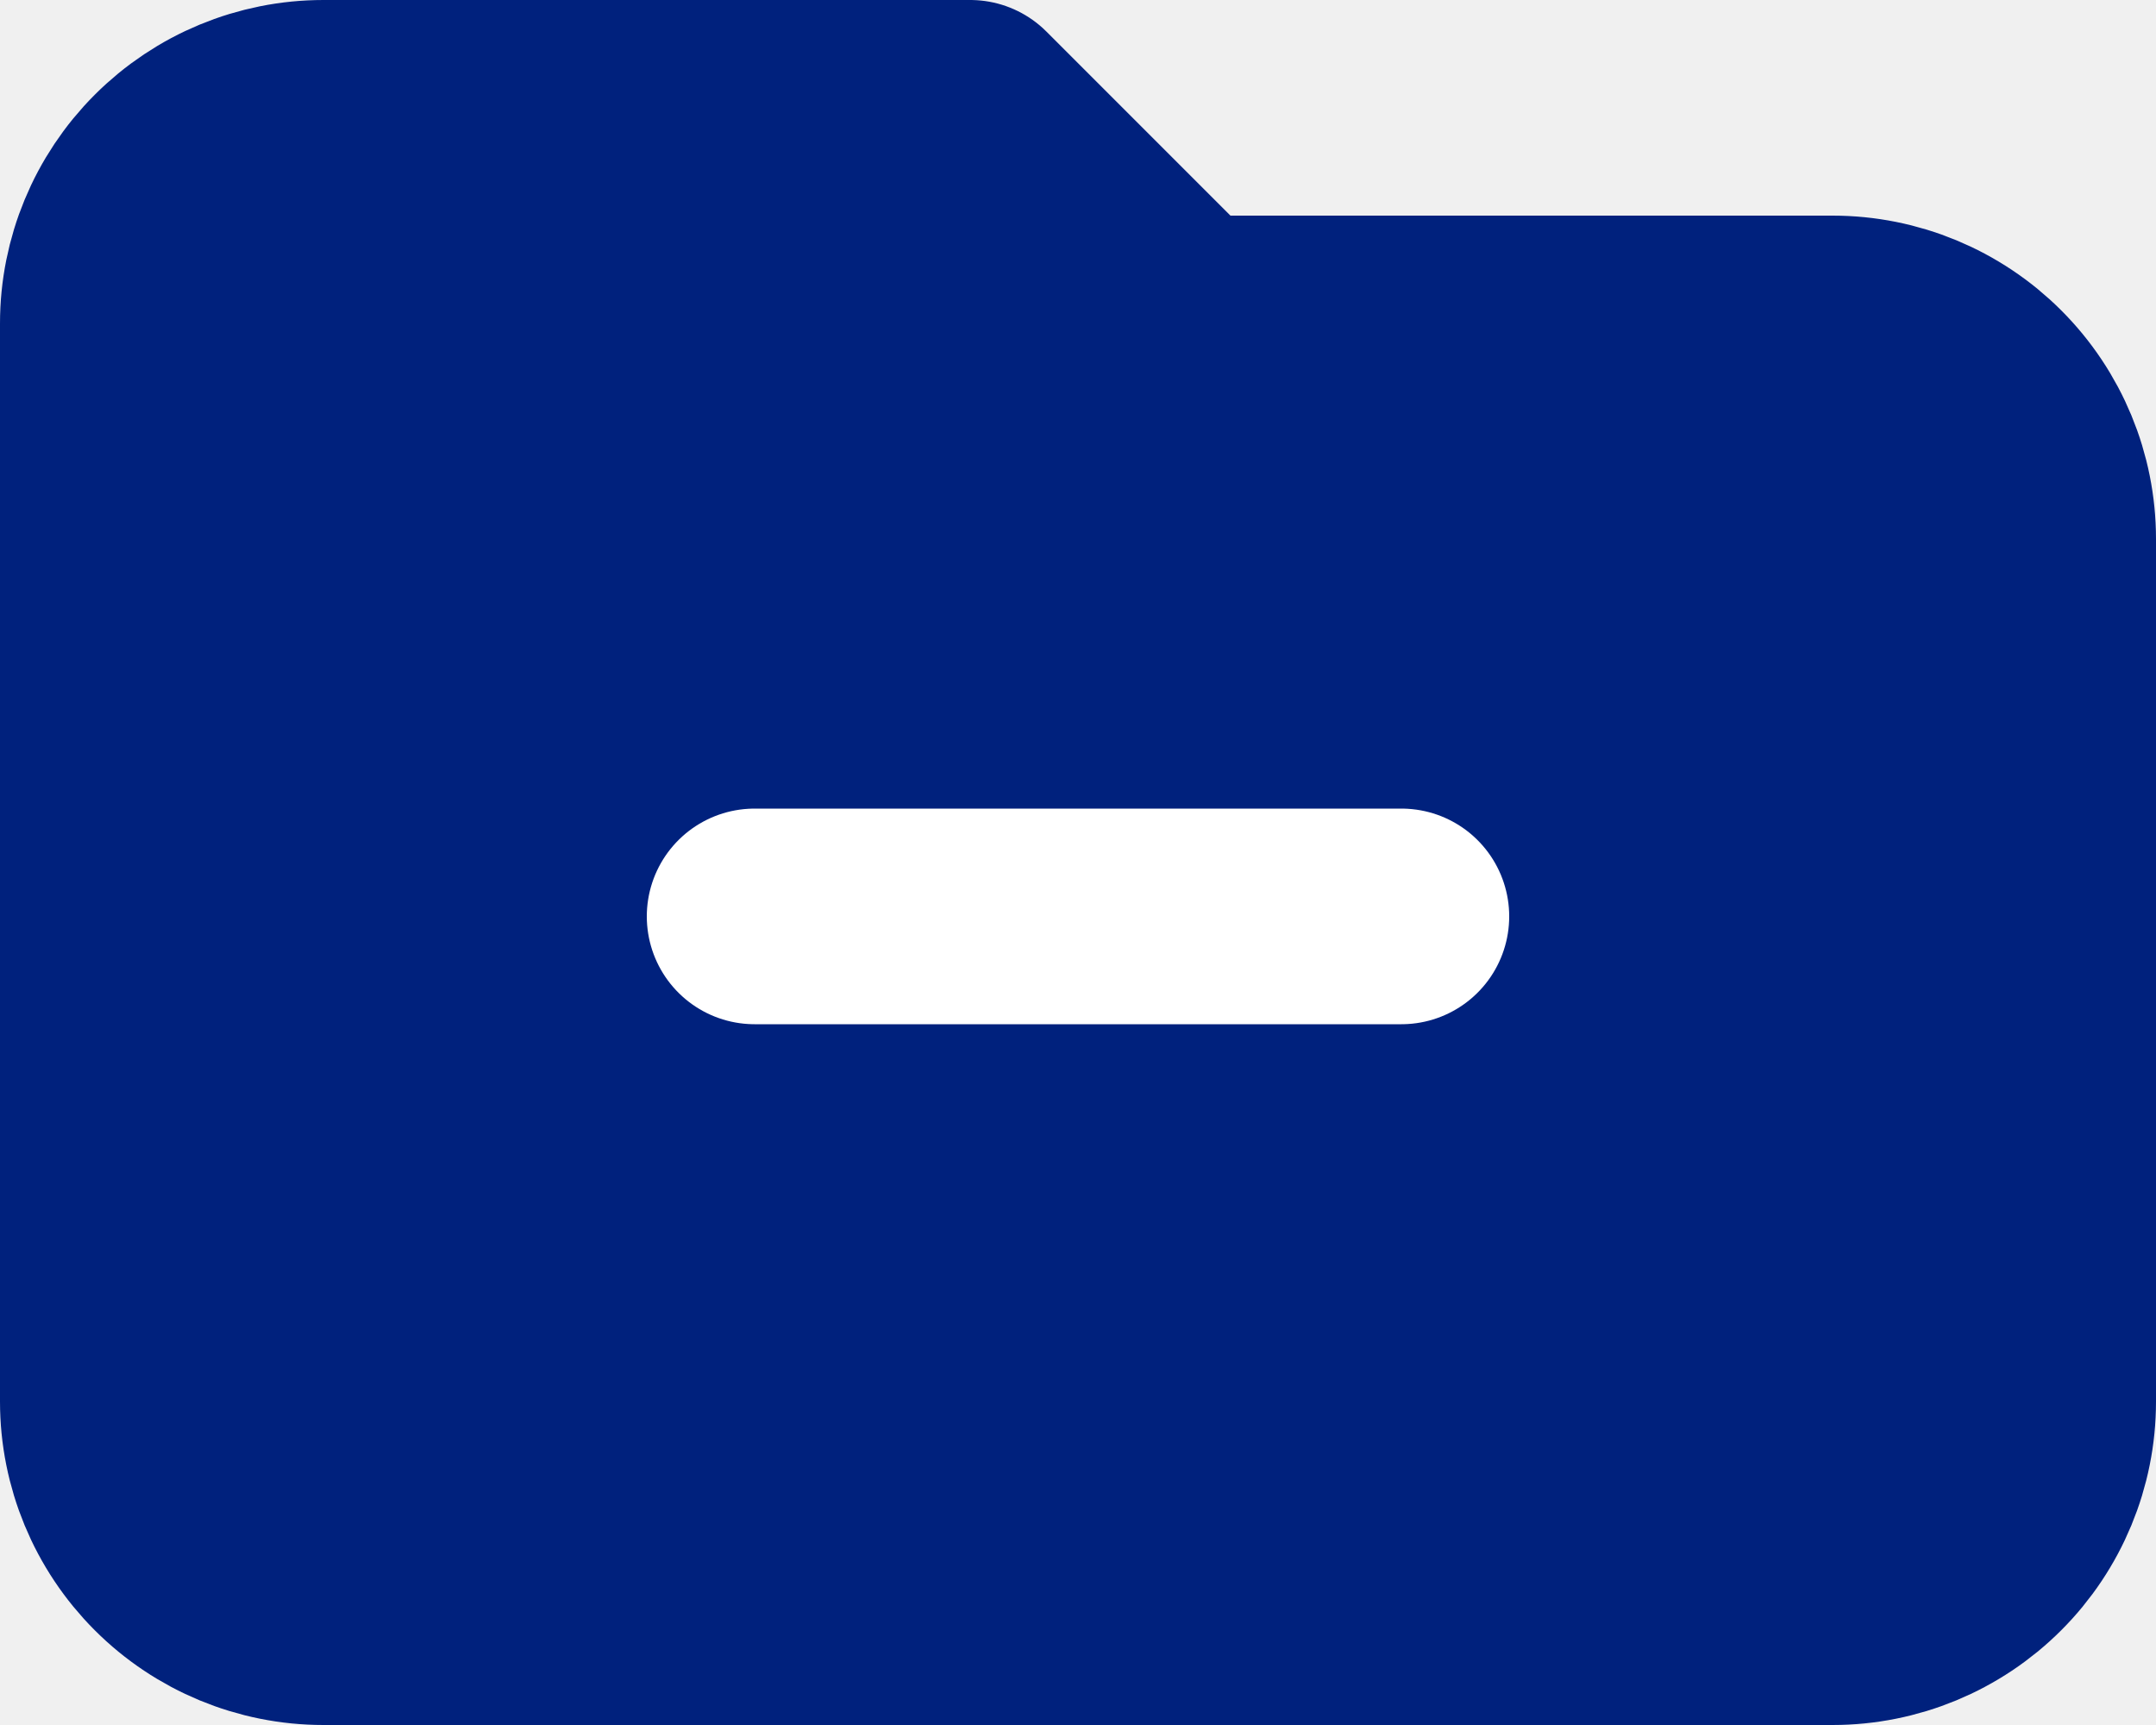
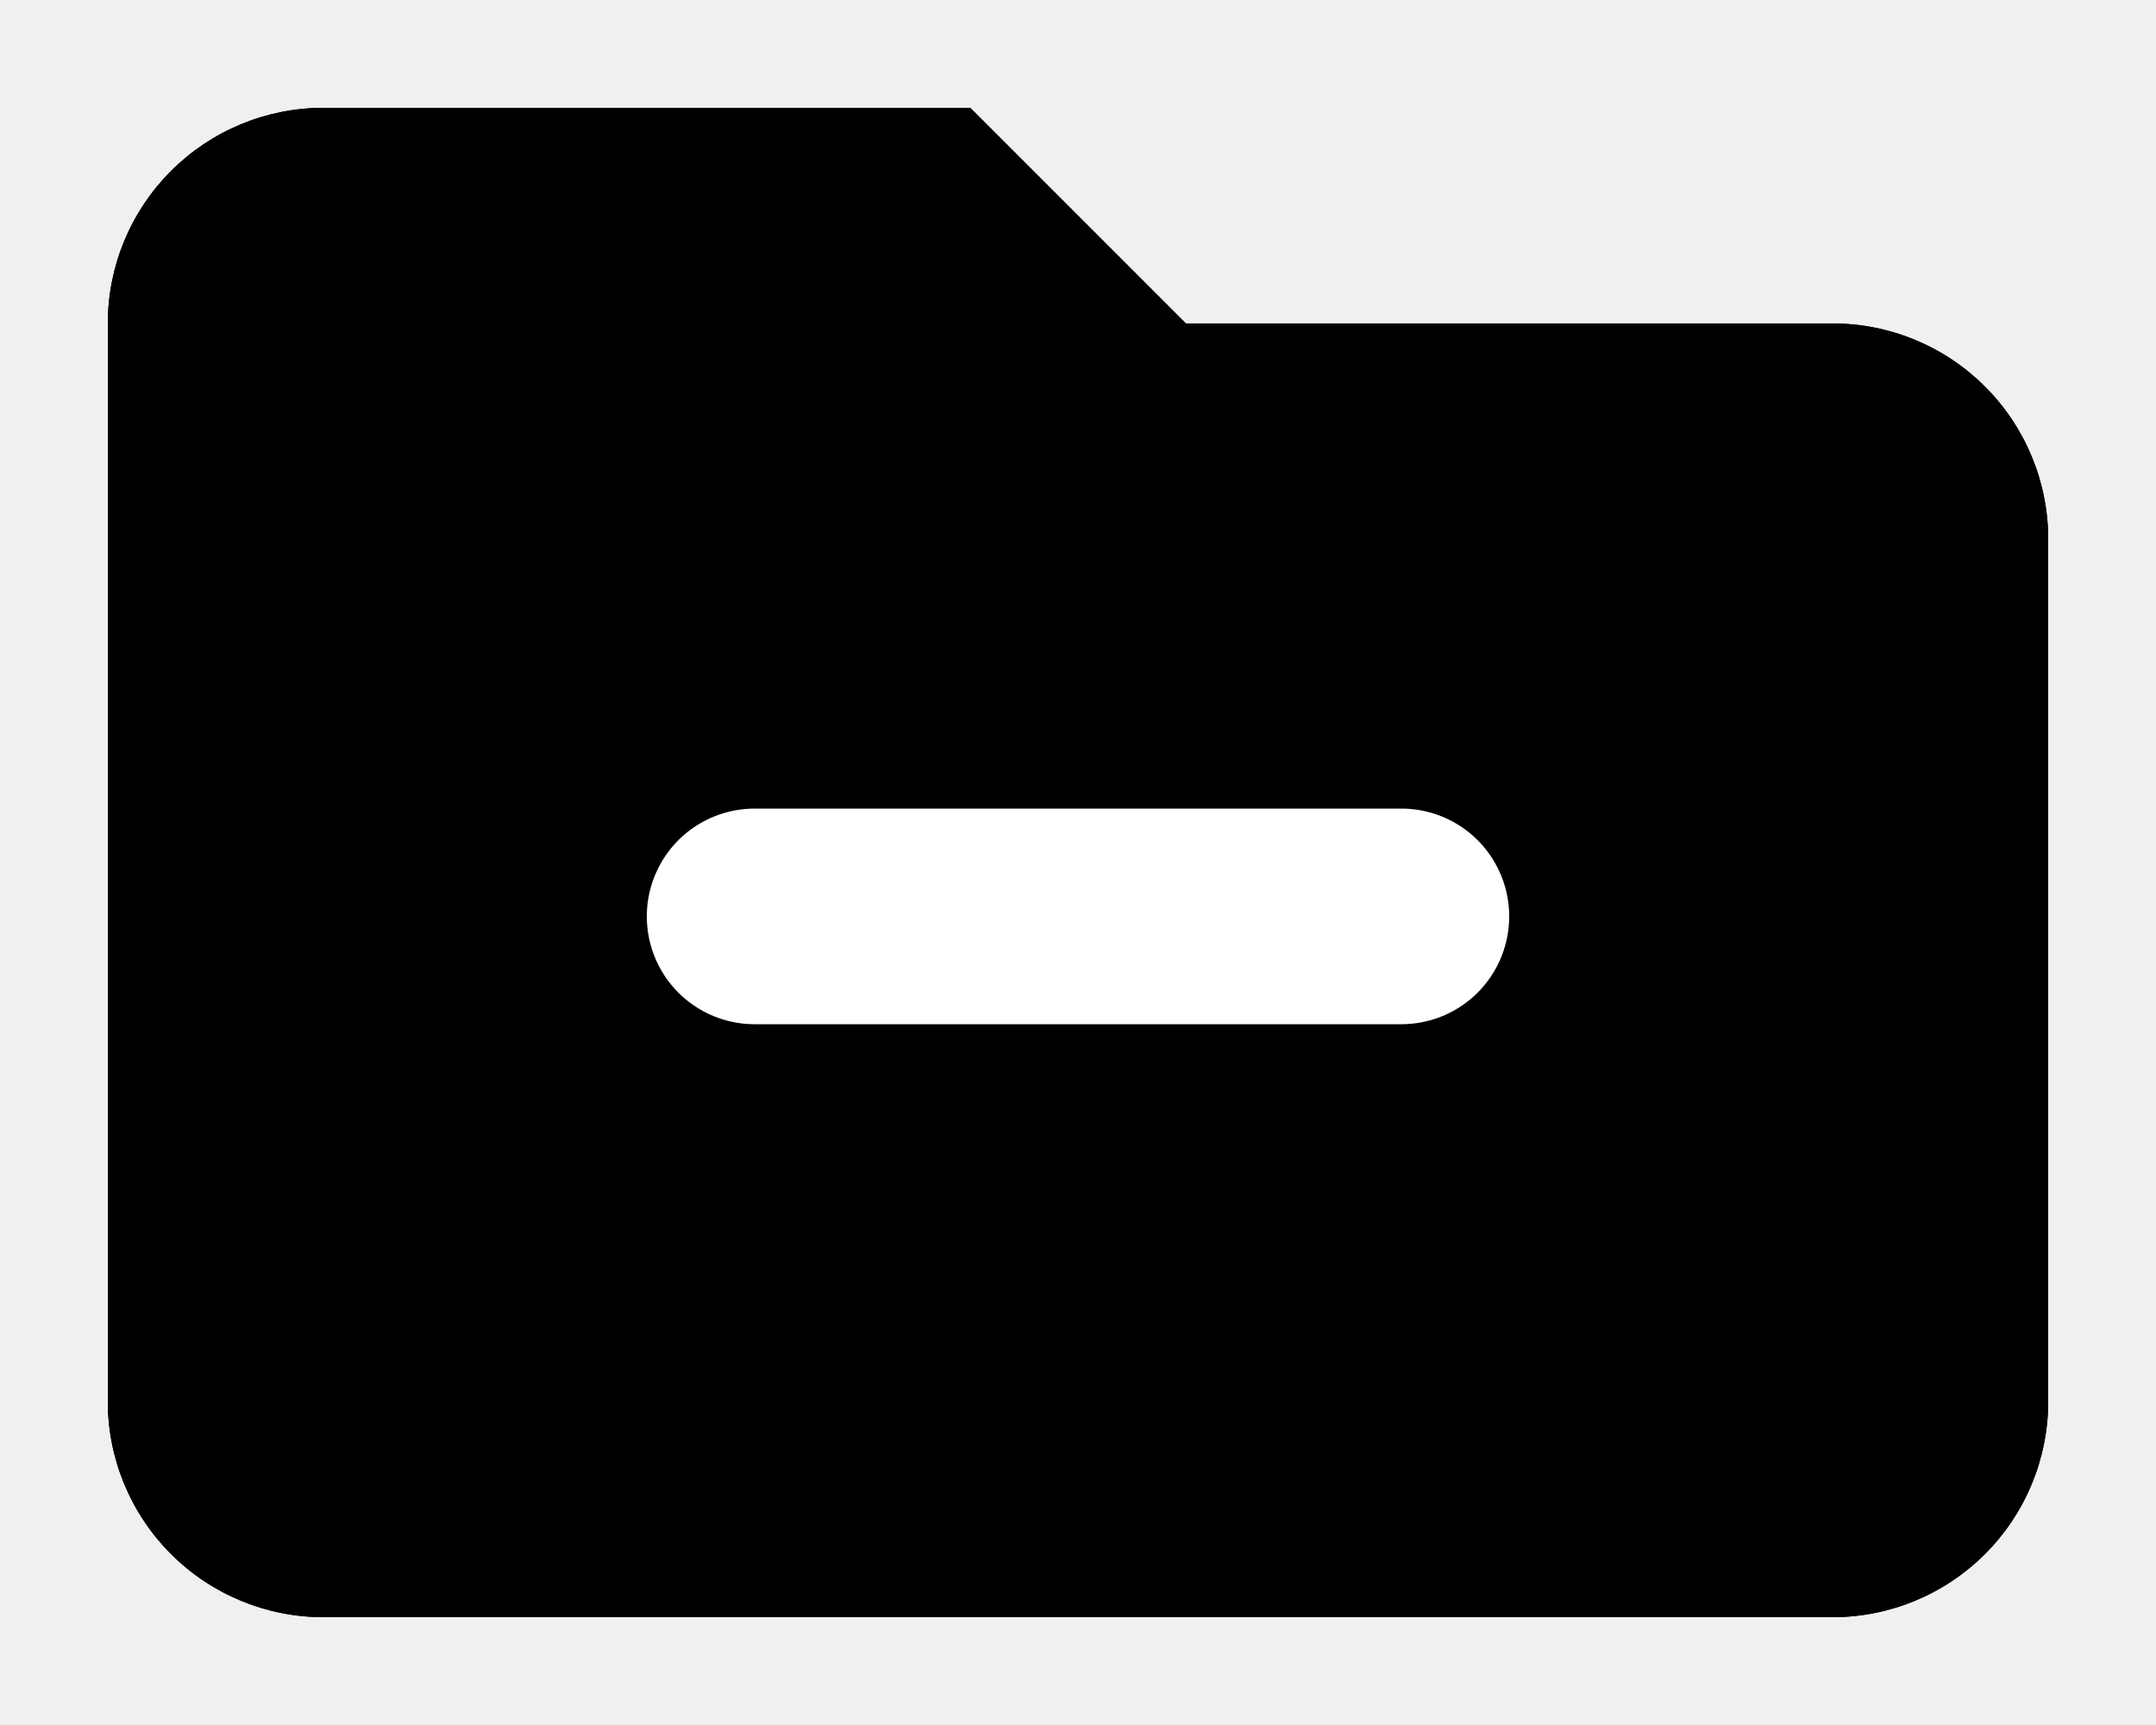
- <svg xmlns="http://www.w3.org/2000/svg" width="20" height="16" viewBox="0 0 20 16" fill="none" aria-hidden="true">
-   <path d="M1 3V13C1 13.53 1.211 14.039 1.586 14.414C1.961 14.789 2.47 15 3 15H17C17.53 15 18.039 14.789 18.414 14.414C18.789 14.039 19 13.53 19 13V5C19 4.47 18.789 3.961 18.414 3.586C18.039 3.211 17.53 3 17 3H11L9 1H3C2.47 1 1.961 1.211 1.586 1.586C1.211 1.961 1 2.47 1 3Z" fill="#00217D" />
-   <path d="M7 9C7 9 10.657 9 13 9M1 13V3C1 2.47 1.211 1.961 1.586 1.586C1.961 1.211 2.47 1 3 1H9L11 3H17C17.53 3 18.039 3.211 18.414 3.586C18.789 3.961 19 4.47 19 5V13C19 13.53 18.789 14.039 18.414 14.414C18.039 14.789 17.53 15 17 15H3C2.47 15 1.961 14.789 1.586 14.414C1.211 14.039 1 13.53 1 13Z" stroke="#00217D" stroke-width="2" stroke-linecap="round" stroke-linejoin="round" />
+ <svg xmlns="http://www.w3.org/2000/svg" width="20" height="16" viewBox="0 0 20 16" fill="current-color" stroke="current-color" aria-hidden="true">
+   <path d="M1 3V13C1 13.53 1.211 14.039 1.586 14.414C1.961 14.789 2.47 15 3 15H17C17.53 15 18.039 14.789 18.414 14.414C18.789 14.039 19 13.53 19 13V5C19 4.47 18.789 3.961 18.414 3.586C18.039 3.211 17.53 3 17 3H11L9 1H3C2.47 1 1.961 1.211 1.586 1.586C1.211 1.961 1 2.47 1 3Z" />
+   <path d="M7 9C7 9 10.657 9 13 9M1 13V3C1 2.47 1.211 1.961 1.586 1.586C1.961 1.211 2.47 1 3 1H9L11 3H17C17.53 3 18.039 3.211 18.414 3.586C18.789 3.961 19 4.47 19 5V13C19 13.53 18.789 14.039 18.414 14.414C18.039 14.789 17.53 15 17 15H3C2.47 15 1.961 14.789 1.586 14.414C1.211 14.039 1 13.53 1 13Z" stroke-width="2" stroke-linecap="round" stroke-linejoin="round" />
  <path d="M13 8.5C10.657 8.5 9.343 8.5 7 8.5" stroke="white" stroke-width="2" stroke-linecap="round" stroke-linejoin="round" />
</svg>
